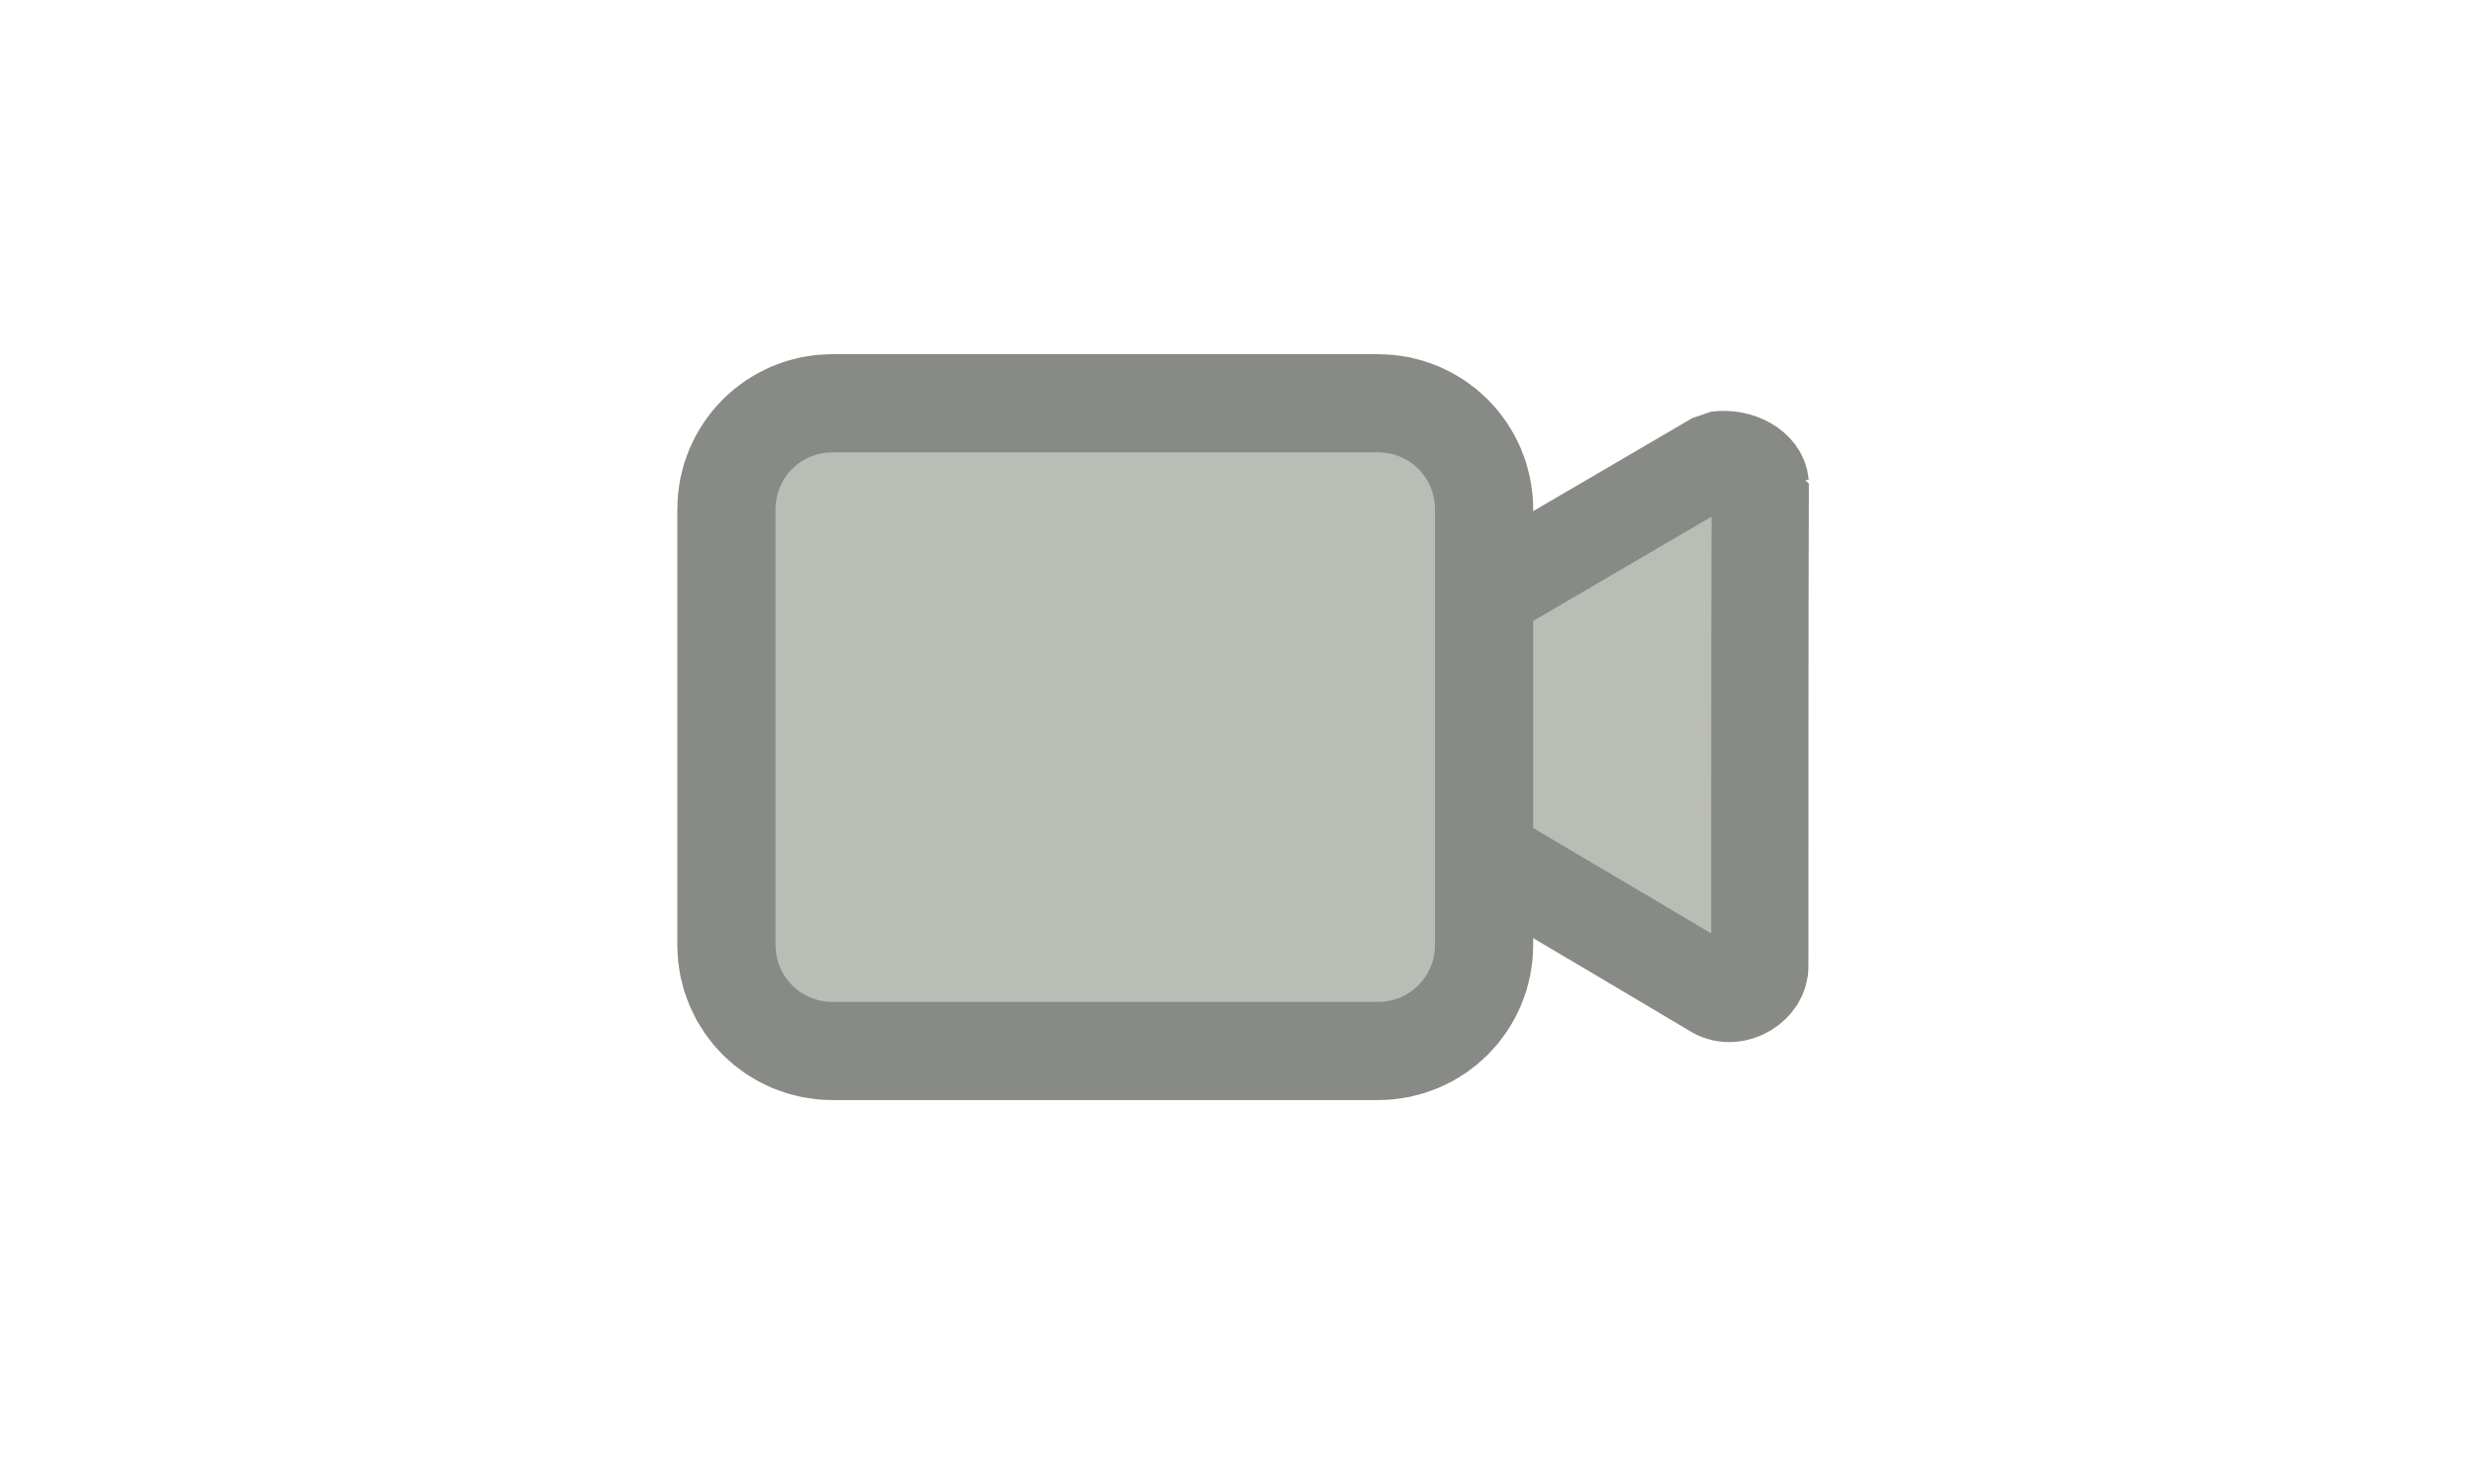
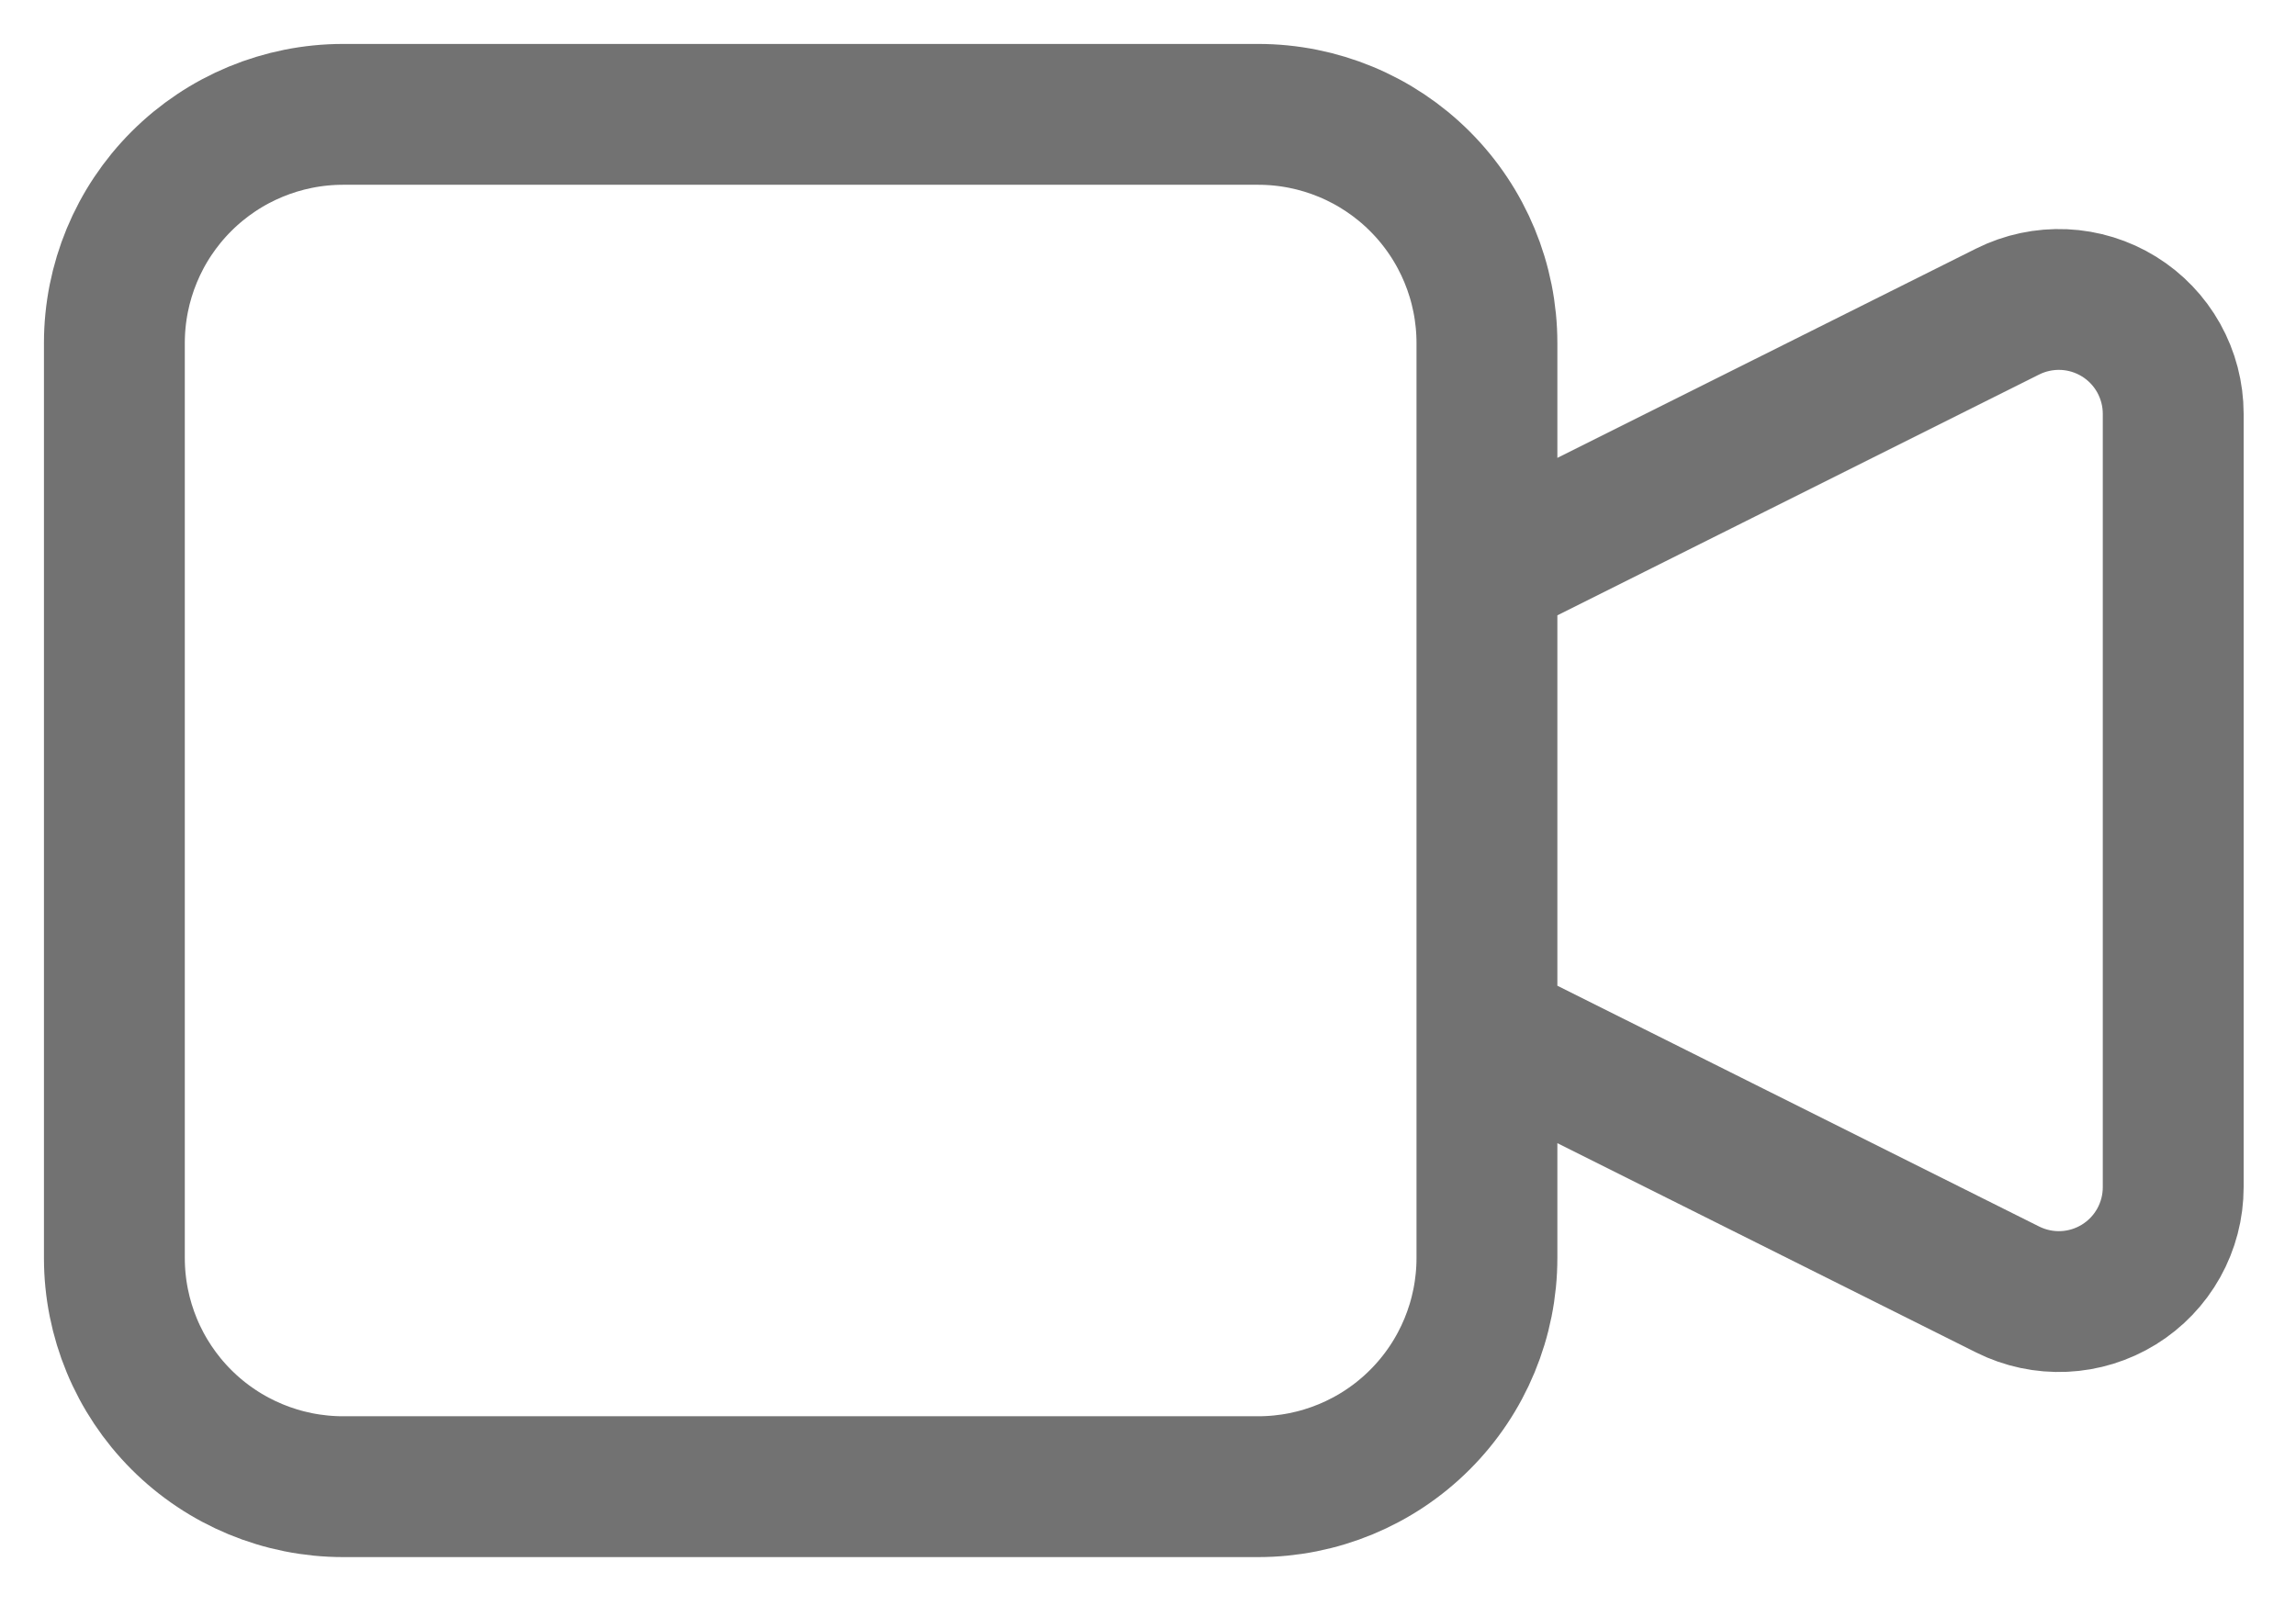
- <svg xmlns="http://www.w3.org/2000/svg" width="50mm" height="30mm" viewBox="0 0 50 30" version="1.1" id="svg972">
-   <defs id="defs966" />
-   <g id="layer1" transform="translate(-22.58315,-0.1283979)">
-     <g transform="matrix(0.2645833,0,0,0.2645833,84.32145,-150.963)" id="g952">
-       <g transform="matrix(-1.1227,0,0,1.085387,-59.10867,-521.465)" id="g922" style="opacity:1;fill:#babdb6;fill-opacity:1;stroke:#888a85;stroke-width:6.613;stroke-miterlimit:0;stroke-dasharray:none;stroke-opacity:1;paint-order:normal">
-         <path d="m 35.426,1040.609 c 0.034,11.323 0.031,22.646 0.031,33.969 -0.029,1.452 1.748,2.548 2.938,1.812 9.29,-5.725 18.615,-11.392 27.938,-17.062 1.248,-1.363 1.157,-2.43 0,-3.531 -9.322,-5.675 -18.662,-11.321 -28,-16.969 -1.386,-0.189 -2.812,0.607 -2.906,1.781 z" style="color:#000000;text-indent:0;text-transform:none;direction:ltr;baseline-shift:baseline;display:inline;overflow:visible;visibility:visible;fill:#babdb6;fill-opacity:1;stroke:#888a85;stroke-width:6.613;stroke-miterlimit:0;stroke-dasharray:none;stroke-opacity:1;paint-order:normal;enable-background:accumulate" marker="none" visibility="visible" display="inline" overflow="visible" id="path920" />
-       </g>
-       <rect rx="4.331" ry="4.331" y="605.615" x="-174.105" height="41.989" width="50.375" id="rect910" style="fill:#babdb6;fill-opacity:1;stroke:#888a85;stroke-width:15;stroke-linejoin:round;stroke-miterlimit:4;stroke-dasharray:none;stroke-opacity:1;paint-order:stroke fill markers" />
-     </g>
+ <svg xmlns="http://www.w3.org/2000/svg" width="163" height="114" viewBox="0 0 163 114" fill="none">
+   <g opacity="0.8">
+     <path d="M105.562 40.601L142.533 22.119C143.771 21.501 145.146 21.209 146.528 21.271C147.91 21.333 149.254 21.748 150.431 22.475C151.608 23.202 152.58 24.218 153.254 25.426C153.928 26.635 154.282 27.995 154.283 29.379V84.303C154.282 85.687 153.928 87.047 153.254 88.256C152.58 89.464 151.608 90.48 150.431 91.207C149.254 91.934 147.91 92.349 146.528 92.411C145.146 92.473 143.771 92.181 142.533 91.563L105.562 73.081V40.601ZM8.12 24.36C8.12 20.053 9.831 15.922 12.877 12.877C15.922 9.831 20.053 8.12 24.36 8.12H89.322C93.629 8.12 97.76 9.831 100.805 12.877C103.851 15.922 105.562 20.053 105.562 24.36V89.322C105.562 93.629 103.851 97.76 100.805 100.805C97.76 103.851 93.629 105.562 89.322 105.562H24.36C20.053 105.562 15.922 103.851 12.877 100.805C9.831 97.76 8.12 93.629 8.12 89.322V24.36Z" stroke="#4f4f4f" stroke-width="10" stroke-linecap="round" stroke-linejoin="round" />
  </g>
</svg>
